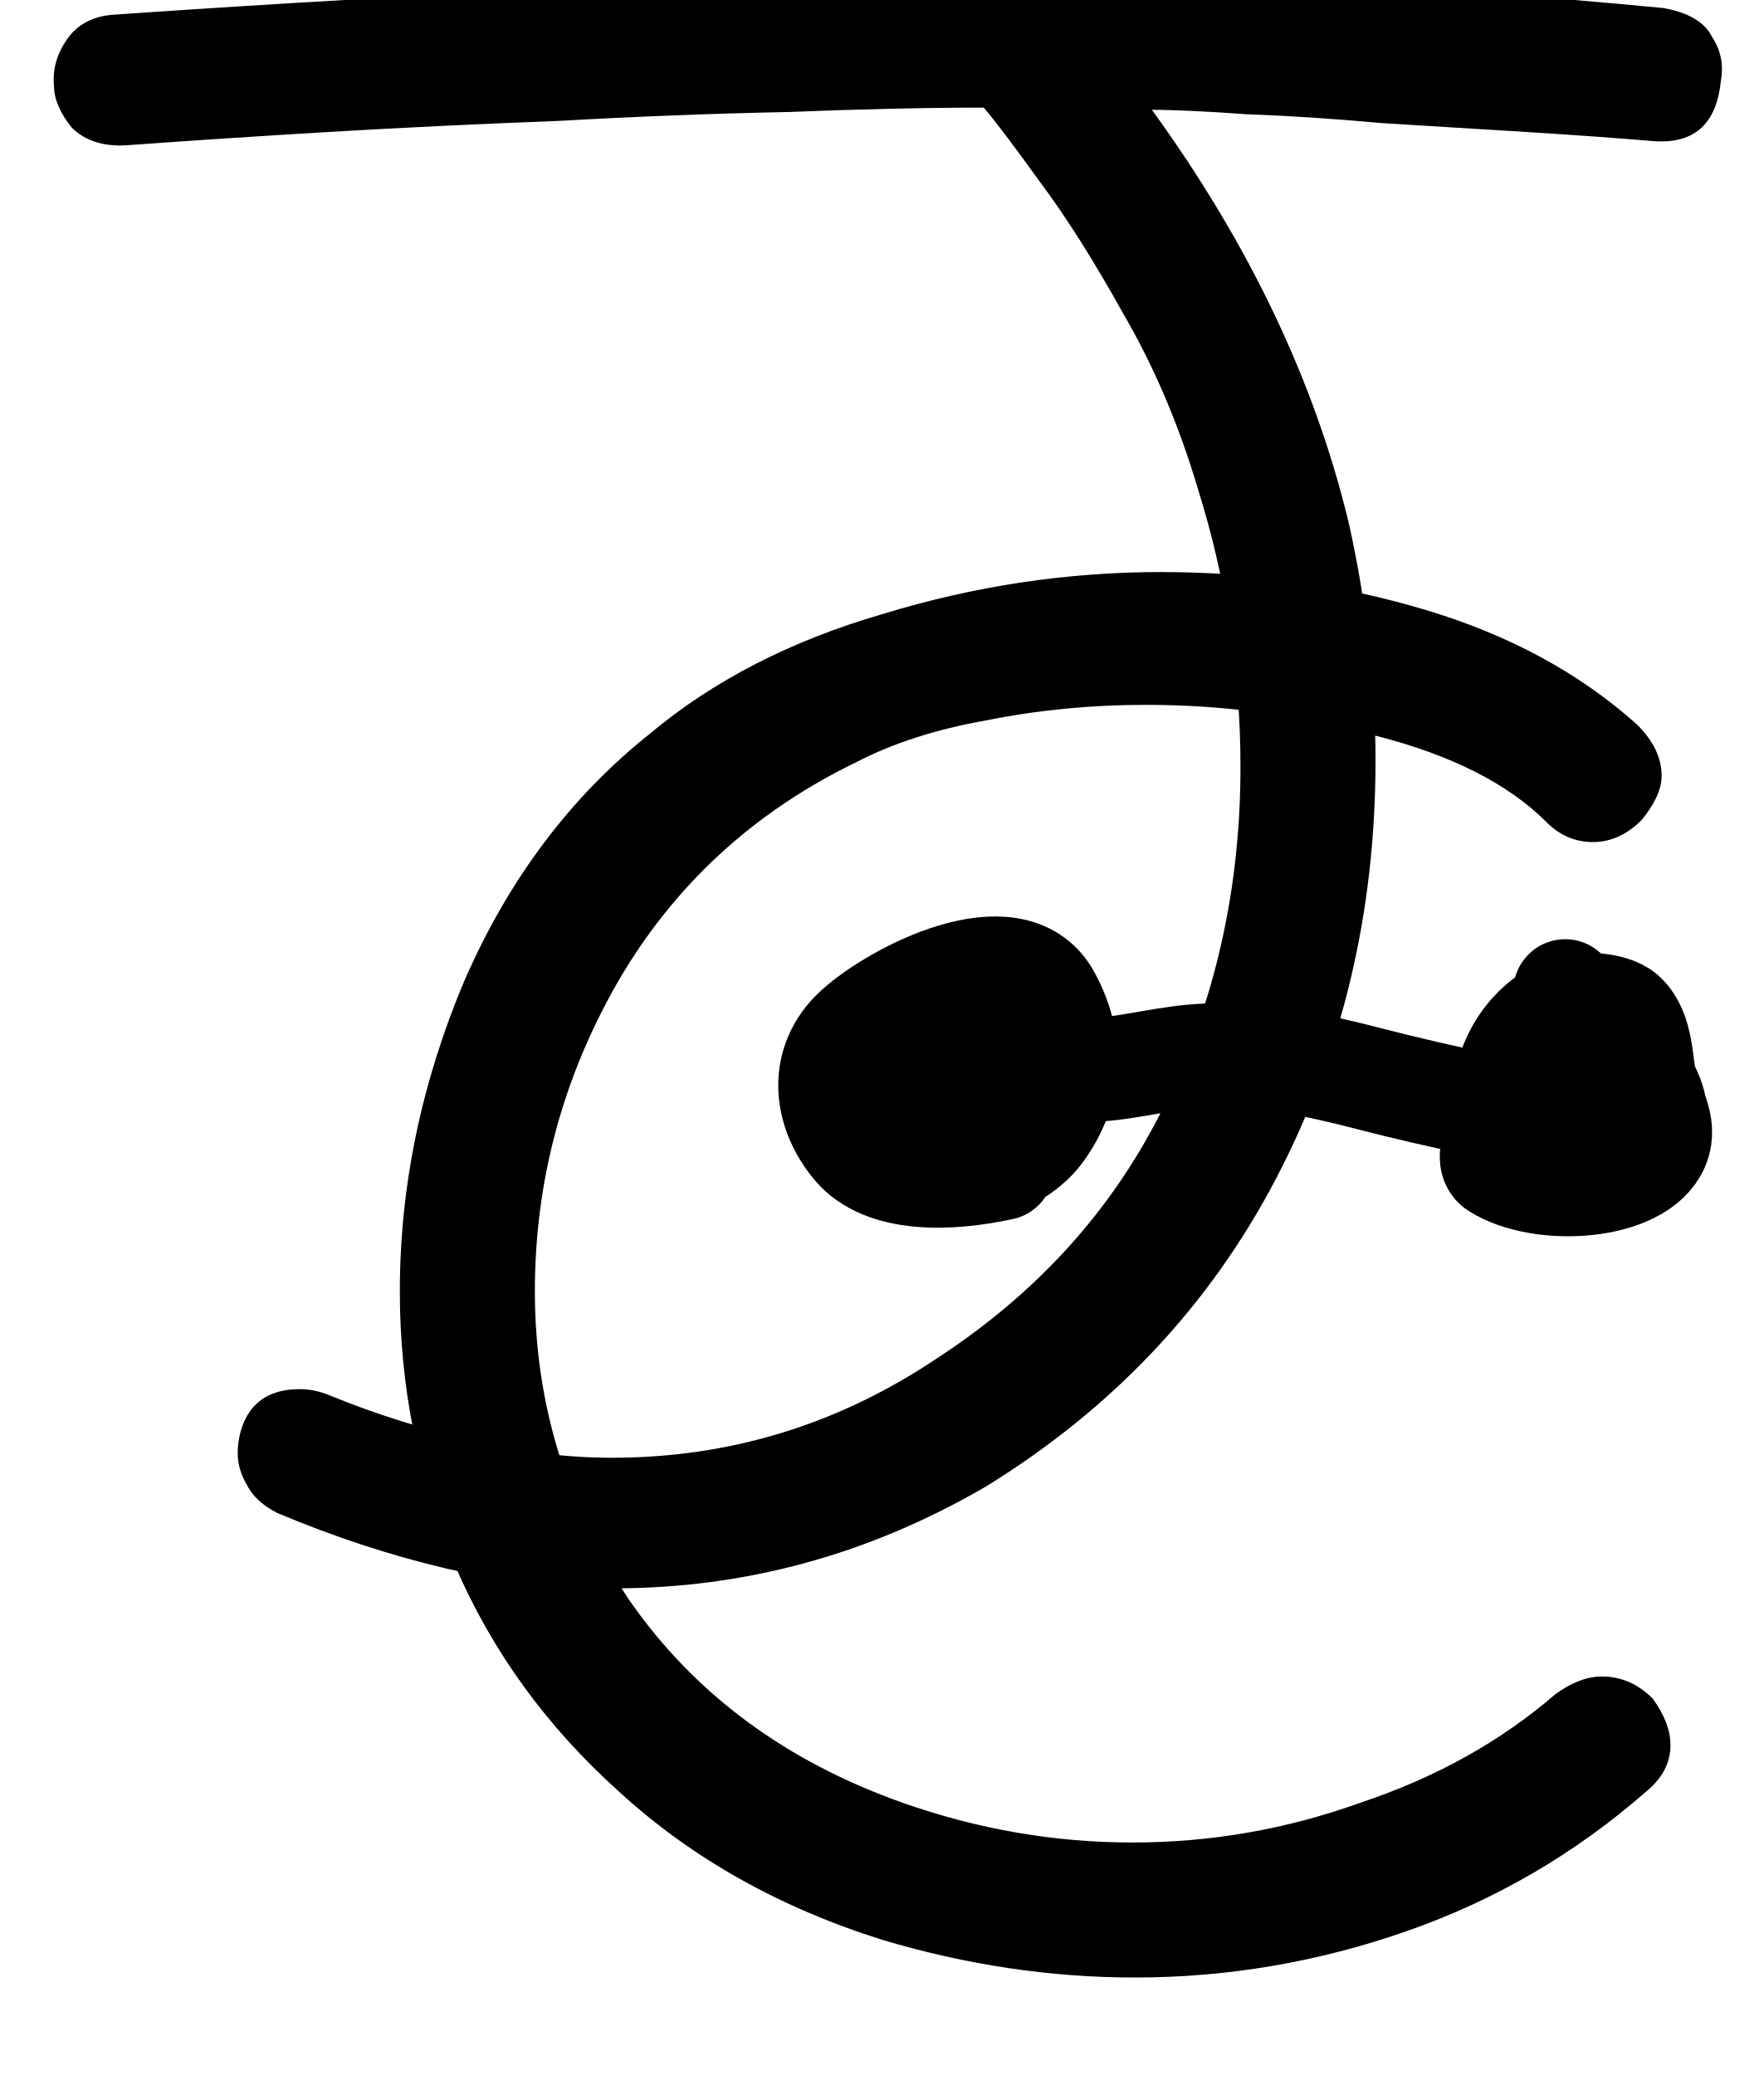
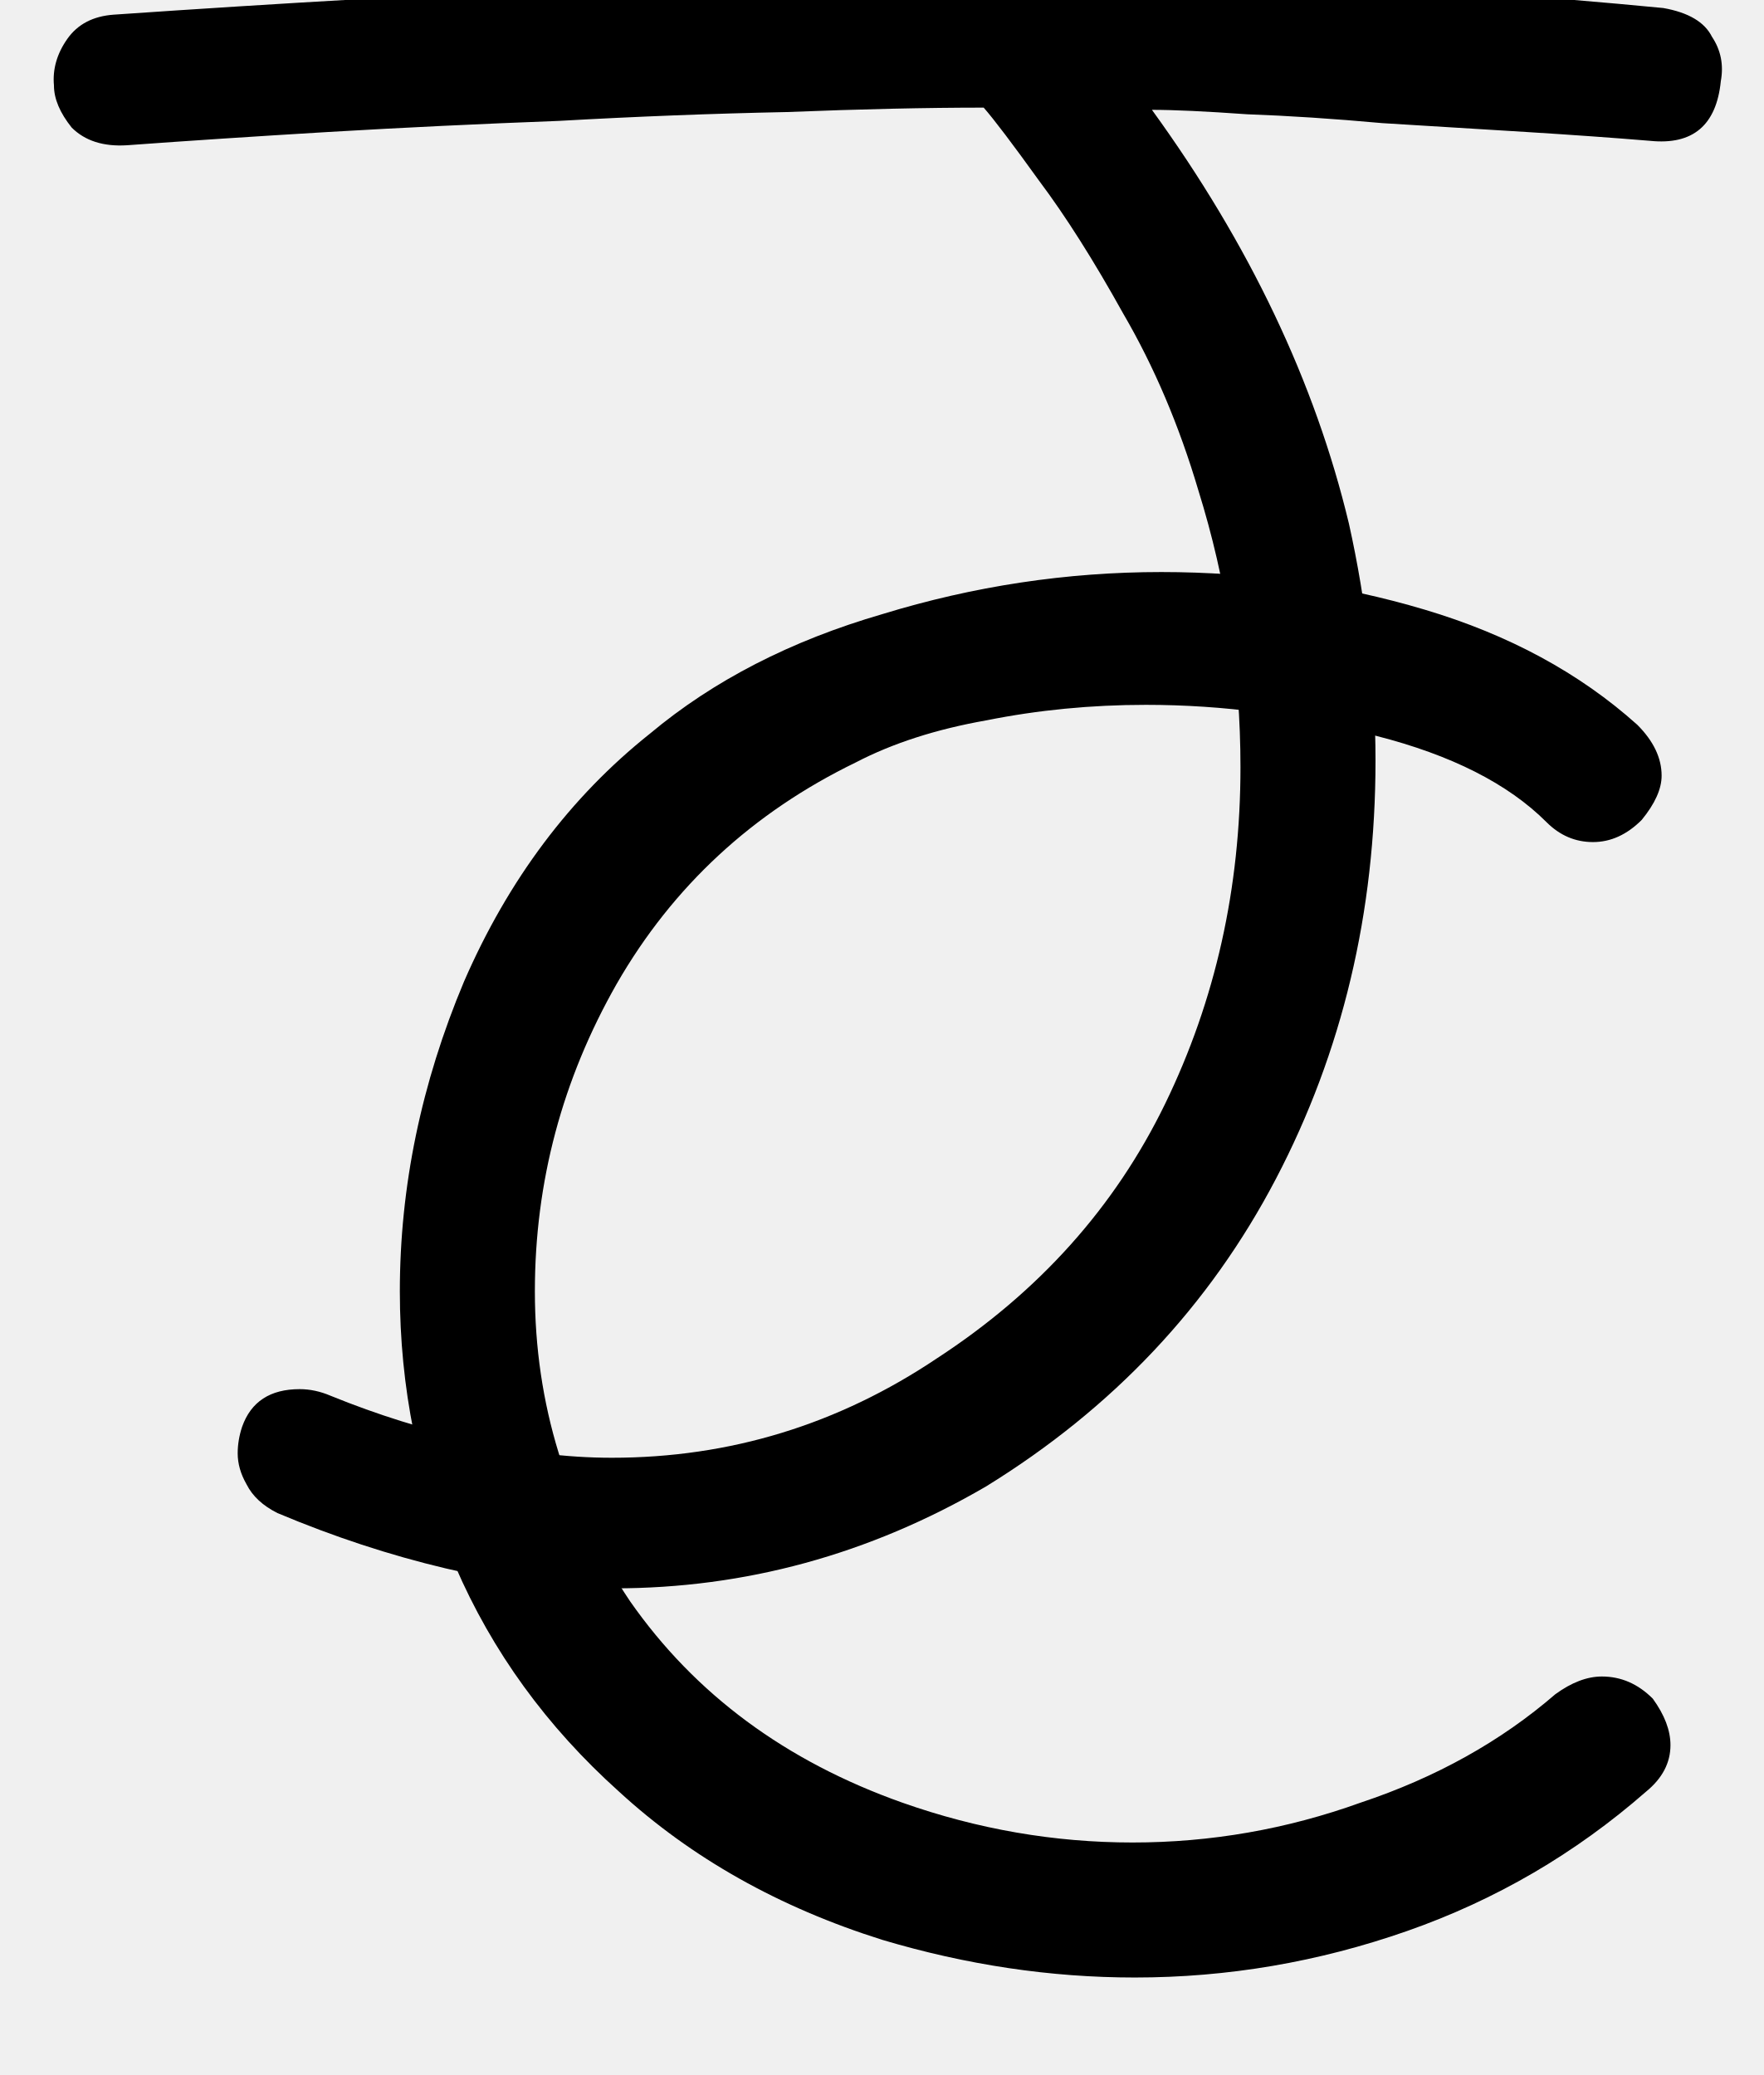
<svg xmlns="http://www.w3.org/2000/svg" width="51" height="60" viewBox="0 0 51 60" fill="none">
-   <g clip-path="url(#clip0_118_3)">
-     <rect width="51" height="60" fill="white" />
-     <path d="M17.752 45.928C16.173 45.928 14.552 45.736 12.888 45.352C11.267 44.968 9.645 44.435 8.024 43.752C7.597 43.539 7.299 43.261 7.128 42.92C6.957 42.621 6.872 42.323 6.872 42.024C6.872 41.768 6.915 41.512 7 41.256C7.256 40.531 7.811 40.168 8.664 40.168C8.963 40.168 9.261 40.232 9.56 40.36C10.925 40.915 12.291 41.341 13.656 41.64C15.021 41.981 16.365 42.152 17.688 42.152C21.101 42.152 24.237 41.192 27.096 39.272C30.04 37.352 32.237 34.899 33.688 31.912C35.139 28.925 35.864 25.683 35.864 22.184C35.864 19.453 35.459 16.787 34.648 14.184C34.093 12.307 33.368 10.6 32.472 9.064C31.619 7.528 30.808 6.248 30.04 5.224C29.272 4.157 28.739 3.453 28.44 3.112C26.776 3.112 24.877 3.155 22.744 3.24C20.611 3.283 18.413 3.368 16.152 3.496C13.891 3.581 11.672 3.688 9.496 3.816C7.363 3.944 5.421 4.072 3.672 4.2C2.989 4.243 2.456 4.072 2.072 3.688C1.731 3.261 1.56 2.856 1.56 2.472C1.517 2.003 1.645 1.555 1.944 1.128C2.243 0.701 2.691 0.467 3.288 0.424C8.237 0.083 12.739 -0.173 16.792 -0.344C20.845 -0.557 24.813 -0.664 28.696 -0.664C31.768 -0.664 34.883 -0.6 38.04 -0.472C41.197 -0.344 44.547 -0.109 48.088 0.232C48.813 0.36 49.283 0.637 49.496 1.064C49.752 1.448 49.837 1.875 49.752 2.344C49.624 3.624 48.941 4.2 47.704 4.072C46.68 3.987 45.485 3.901 44.12 3.816C42.755 3.731 41.368 3.645 39.96 3.56C38.552 3.432 37.251 3.347 36.056 3.304C34.861 3.219 33.944 3.176 33.304 3.176C36.12 7.059 38.019 11.048 39 15.144C39.512 17.448 39.768 19.731 39.768 21.992C39.768 26.387 38.808 30.419 36.888 34.088C34.968 37.757 32.173 40.723 28.504 42.984C25.133 44.947 21.549 45.928 17.752 45.928Z" fill="black" />
-     <path d="M25.512 56.093C22.525 55.154 19.987 53.725 17.896 51.805C15.805 49.928 14.227 47.752 13.16 45.277C12.093 42.76 11.56 40.114 11.56 37.341C11.56 34.312 12.179 31.325 13.416 28.381C14.696 25.437 16.488 23.047 18.792 21.213C20.627 19.677 22.867 18.525 25.512 17.757C28.157 16.946 30.845 16.541 33.576 16.541C36.221 16.541 38.76 16.904 41.192 17.629C43.624 18.354 45.672 19.463 47.336 20.957C47.805 21.426 48.04 21.917 48.04 22.429C48.04 22.813 47.848 23.239 47.464 23.709C47.037 24.136 46.568 24.349 46.056 24.349C45.544 24.349 45.096 24.157 44.712 23.773C43.603 22.663 41.96 21.831 39.784 21.277C37.608 20.68 35.389 20.381 33.128 20.381C31.549 20.381 30.013 20.53 28.52 20.829C27.069 21.085 25.811 21.49 24.744 22.045C21.757 23.495 19.453 25.629 17.832 28.445C16.253 31.218 15.464 34.184 15.464 37.341C15.464 40.584 16.381 43.57 18.216 46.301C20.093 48.989 22.717 50.93 26.088 52.125C28.264 52.893 30.483 53.277 32.744 53.277C35.005 53.277 37.203 52.893 39.336 52.125C41.512 51.4 43.389 50.354 44.968 48.989C45.437 48.648 45.885 48.477 46.312 48.477C46.867 48.477 47.357 48.69 47.784 49.117C48.125 49.586 48.296 50.034 48.296 50.461C48.296 50.973 48.061 51.421 47.592 51.805C45.544 53.597 43.24 54.941 40.68 55.837C38.12 56.733 35.496 57.181 32.808 57.181C30.376 57.181 27.944 56.818 25.512 56.093Z" fill="black" />
-     <path d="M28.972 33.782C27.45 34.114 25.549 34.181 24.688 33.142C23.838 32.115 23.684 30.723 24.751 29.749C25.878 28.721 29.287 26.954 30.316 28.816C31.035 30.118 30.996 31.495 30.09 32.73C29.707 33.253 28.824 33.851 27.841 33.782C26.864 33.714 26.937 32.682 26.937 32.28C26.937 31.538 27.163 30.789 27.163 30.081C27.163 29.881 27.325 29.614 27.289 29.433C27.249 29.232 25.193 30.574 25.053 30.698C24.603 31.097 24.422 32.173 24.826 32.636C25.552 33.466 26.98 32.884 27.841 32.533C28.445 32.287 28.294 31.668 28.294 31.283C28.294 30.587 28.719 30.158 29.085 29.512C29.36 29.027 29.034 30.741 28.796 31.078C28.642 31.296 28.654 31.907 28.758 32.137C28.871 32.386 29.566 31.446 29.6 31.394C29.936 30.878 29.876 30.343 29.876 29.797C29.876 29.417 29.876 29.038 29.876 28.658" stroke="black" stroke-width="3" stroke-linecap="round" />
-     <path d="M31.685 30.935C32.777 30.867 33.792 30.553 34.926 30.516C36.517 30.465 38.121 30.811 39.574 31.189C40.587 31.452 41.739 31.716 42.765 31.932" stroke="black" stroke-width="3" stroke-linecap="round" />
-     <path d="M45.252 28.658C45.089 29.84 44.105 30.902 43.669 32.042C43.559 32.33 42.824 33.471 43.267 33.751C44.57 34.57 47.387 34.38 47.915 33.15C48.194 32.501 47.708 31.919 47.564 31.299C47.432 30.736 47.481 29.829 46.961 29.338C46.612 29.009 45.57 28.963 45.101 29.212C43.823 29.891 43.443 31.159 43.443 32.153C43.443 33.509 45.859 34.408 47.287 33.244C48.631 32.15 47.246 31.1 46.785 29.939C46.398 28.964 45.776 31.518 45.704 31.789C45.642 32.025 45.003 34.224 45.529 33.371C46.048 32.528 46.383 31.837 46.383 30.935C46.383 30.553 46.272 31.756 46.609 32.074" stroke="black" stroke-width="3" stroke-linecap="round" />
-   </g>
-   <defs>
-     <clipPath id="clip0_118_3">
-       <rect width="51" height="60" fill="white" />
-     </clipPath>
-   </defs>
+   <path d="M17.752 45.928C16.173 45.928 14.552 45.736 12.888 45.352C11.267 44.968 9.645 44.435 8.024 43.752C7.597 43.539 7.299 43.261 7.128 42.92C6.957 42.621 6.872 42.323 6.872 42.024C6.872 41.768 6.915 41.512 7 41.256C7.256 40.531 7.811 40.168 8.664 40.168C8.963 40.168 9.261 40.232 9.56 40.36C10.925 40.915 12.291 41.341 13.656 41.64C15.021 41.981 16.365 42.152 17.688 42.152C21.101 42.152 24.237 41.192 27.096 39.272C30.04 37.352 32.237 34.899 33.688 31.912C35.139 28.925 35.864 25.683 35.864 22.184C35.864 19.453 35.459 16.787 34.648 14.184C34.093 12.307 33.368 10.6 32.472 9.064C31.619 7.528 30.808 6.248 30.04 5.224C29.272 4.157 28.739 3.453 28.44 3.112C26.776 3.112 24.877 3.155 22.744 3.24C20.611 3.283 18.413 3.368 16.152 3.496C13.891 3.581 11.672 3.688 9.496 3.816C7.363 3.944 5.421 4.072 3.672 4.2C2.989 4.243 2.456 4.072 2.072 3.688C1.731 3.261 1.56 2.856 1.56 2.472C1.517 2.003 1.645 1.555 1.944 1.128C2.243 0.701 2.691 0.467 3.288 0.424C8.237 0.083 12.739 -0.173 16.792 -0.344C20.845 -0.557 24.813 -0.664 28.696 -0.664C31.768 -0.664 34.883 -0.6 38.04 -0.472C41.197 -0.344 44.547 -0.109 48.088 0.232C48.813 0.36 49.283 0.637 49.496 1.064C49.752 1.448 49.837 1.875 49.752 2.344C49.624 3.624 48.941 4.2 47.704 4.072C46.68 3.987 45.485 3.901 44.12 3.816C42.755 3.731 41.368 3.645 39.96 3.56C38.552 3.432 37.251 3.347 36.056 3.304C34.861 3.219 33.944 3.176 33.304 3.176C36.12 7.059 38.019 11.048 39 15.144C39.512 17.448 39.768 19.731 39.768 21.992C39.768 26.387 38.808 30.419 36.888 34.088C34.968 37.757 32.173 40.723 28.504 42.984C25.133 44.947 21.549 45.928 17.752 45.928Z" fill="black" />
+   <path d="M25.512 56.093C22.525 55.154 19.987 53.725 17.896 51.805C15.805 49.928 14.227 47.752 13.16 45.277C12.093 42.76 11.56 40.114 11.56 37.341C11.56 34.312 12.179 31.325 13.416 28.381C14.696 25.437 16.488 23.047 18.792 21.213C20.627 19.677 22.867 18.525 25.512 17.757C28.157 16.946 30.845 16.541 33.576 16.541C36.221 16.541 38.76 16.904 41.192 17.629C43.624 18.354 45.672 19.463 47.336 20.957C47.805 21.426 48.04 21.917 48.04 22.429C48.04 22.813 47.848 23.239 47.464 23.709C47.037 24.136 46.568 24.349 46.056 24.349C45.544 24.349 45.096 24.157 44.712 23.773C43.603 22.663 41.96 21.831 39.784 21.277C37.608 20.68 35.389 20.381 33.128 20.381C31.549 20.381 30.013 20.53 28.52 20.829C27.069 21.085 25.811 21.49 24.744 22.045C21.757 23.495 19.453 25.629 17.832 28.445C16.253 31.218 15.464 34.184 15.464 37.341C15.464 40.584 16.381 43.57 18.216 46.301C20.093 48.989 22.717 50.93 26.088 52.125C28.264 52.893 30.483 53.277 32.744 53.277C35.005 53.277 37.203 52.893 39.336 52.125C41.512 51.4 43.389 50.354 44.968 48.989C45.437 48.648 45.885 48.477 46.312 48.477C46.867 48.477 47.357 48.69 47.784 49.117C48.125 49.586 48.296 50.034 48.296 50.461C48.296 50.973 48.061 51.421 47.592 51.805C45.544 53.597 43.24 54.941 40.68 55.837C38.12 56.733 35.496 57.181 32.808 57.181C30.376 57.181 27.944 56.818 25.512 56.093Z" fill="black" />
</svg>
